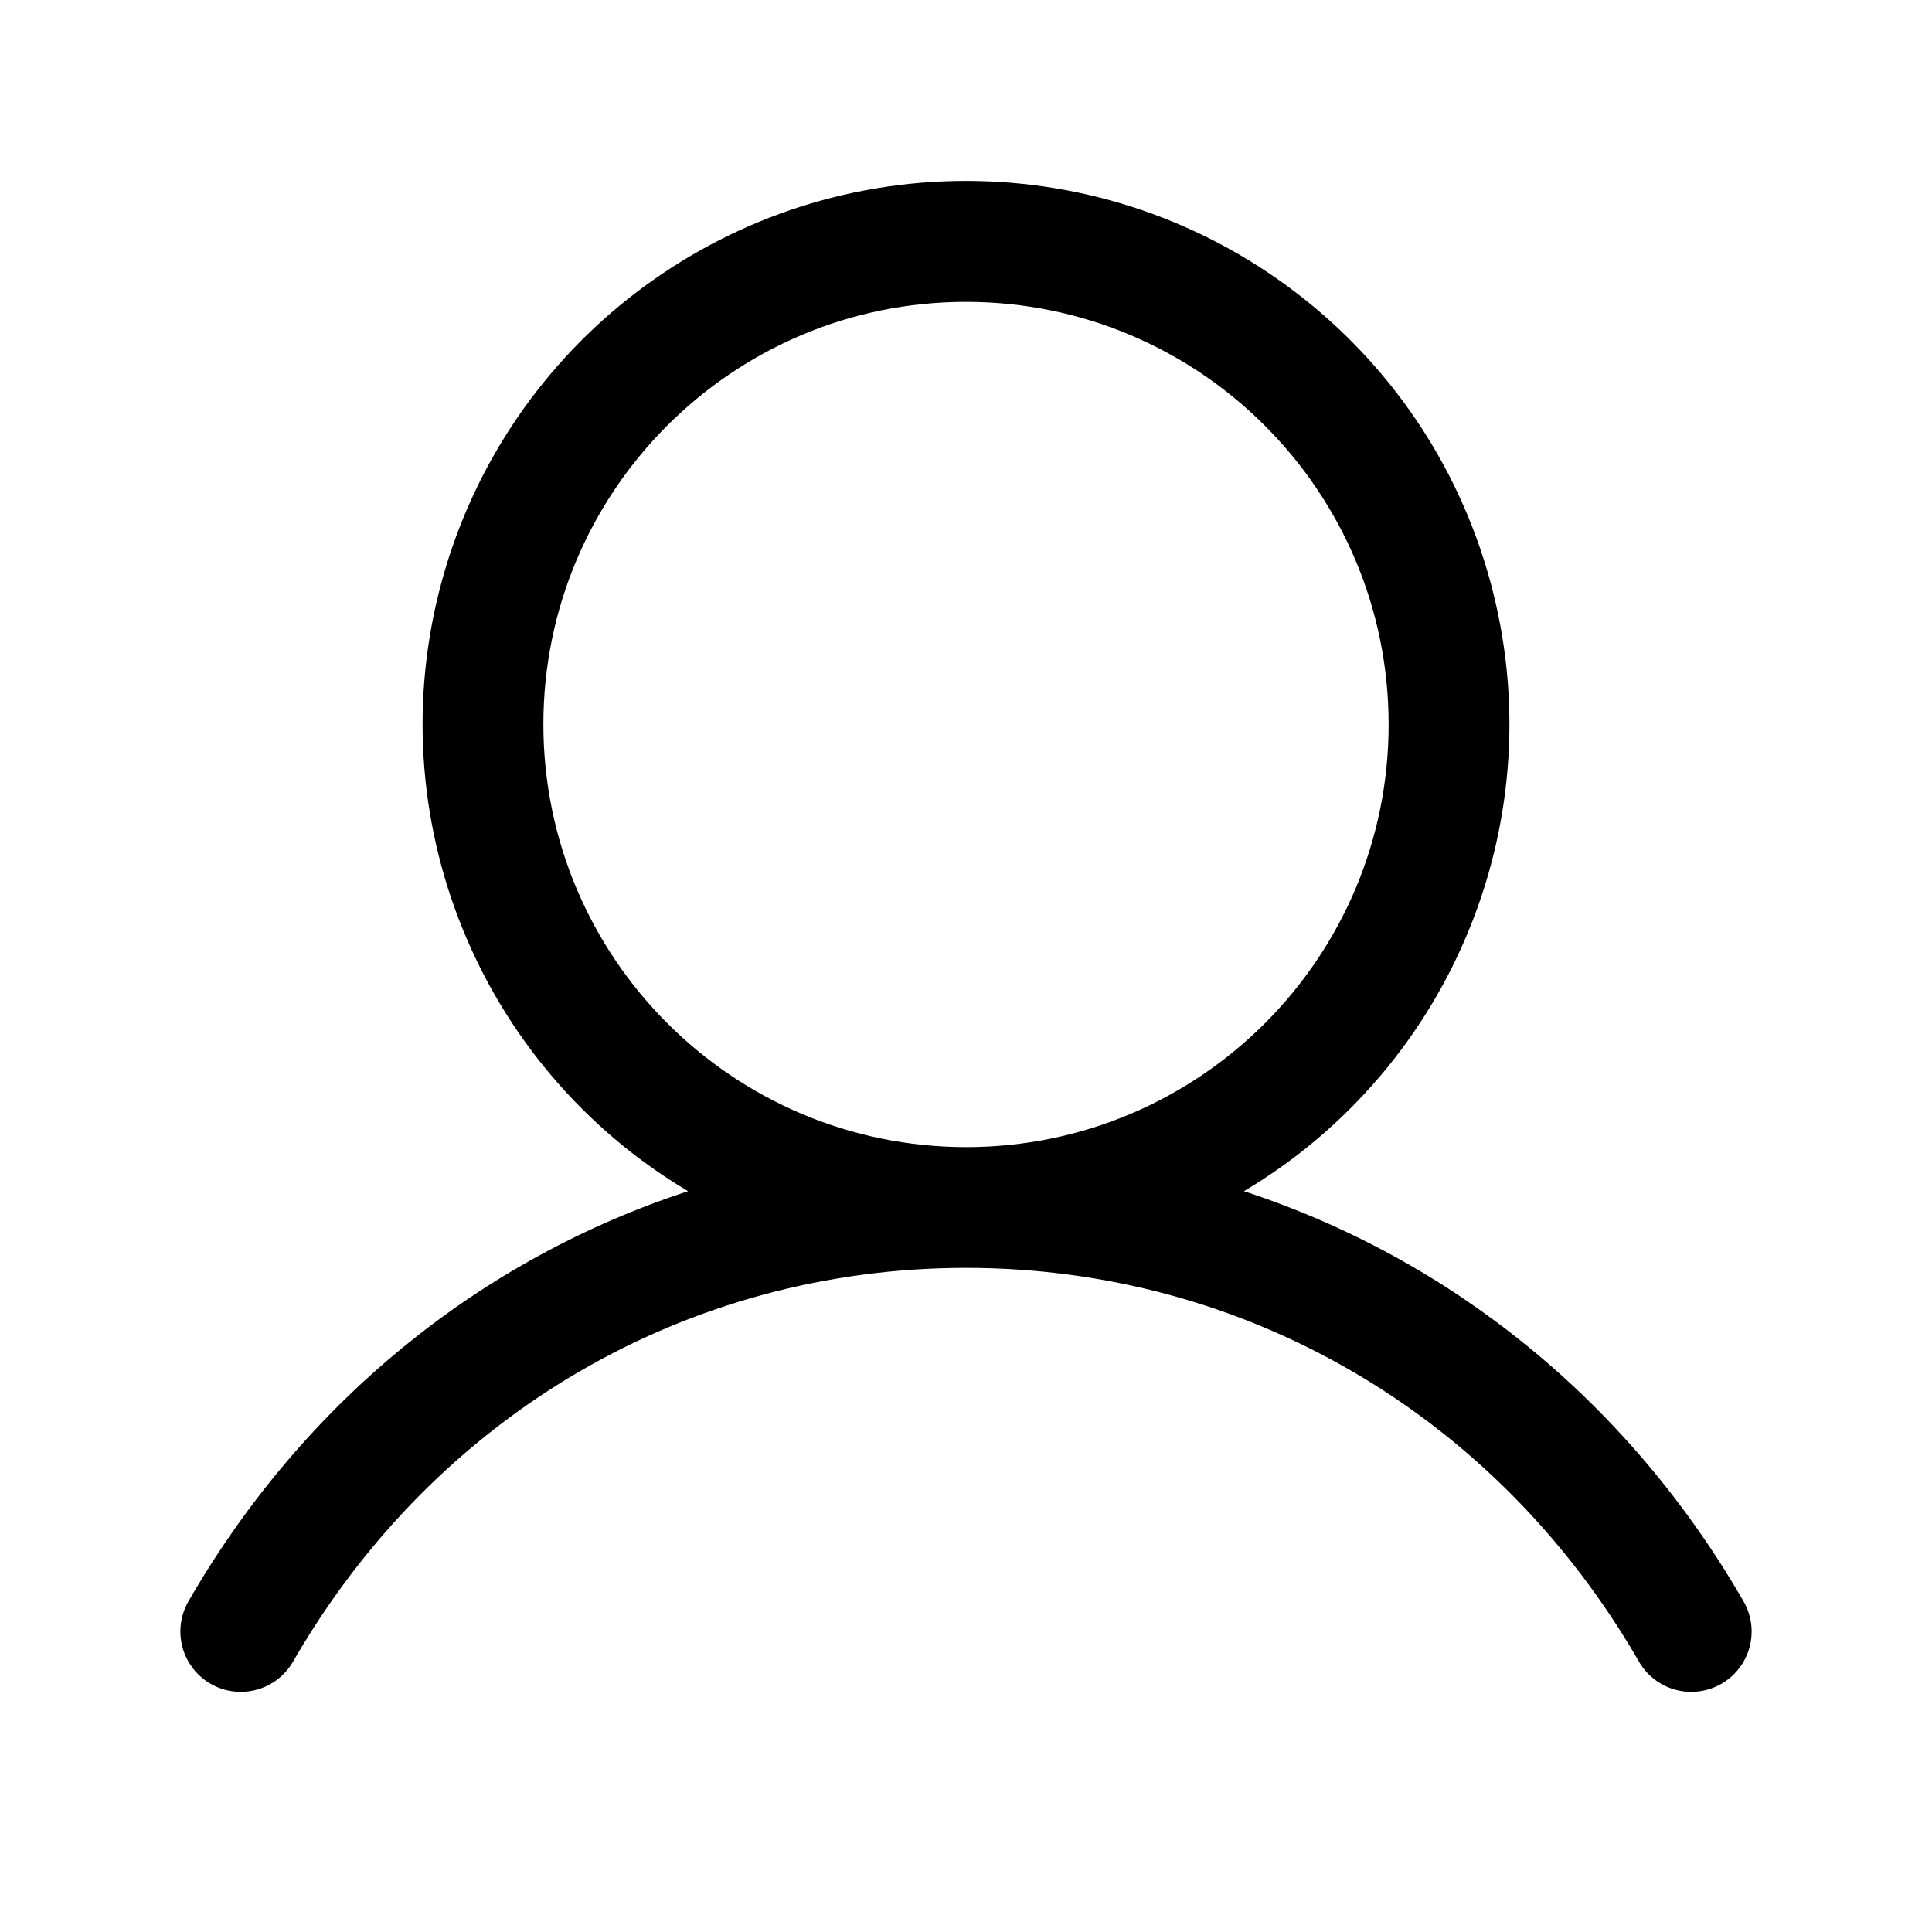
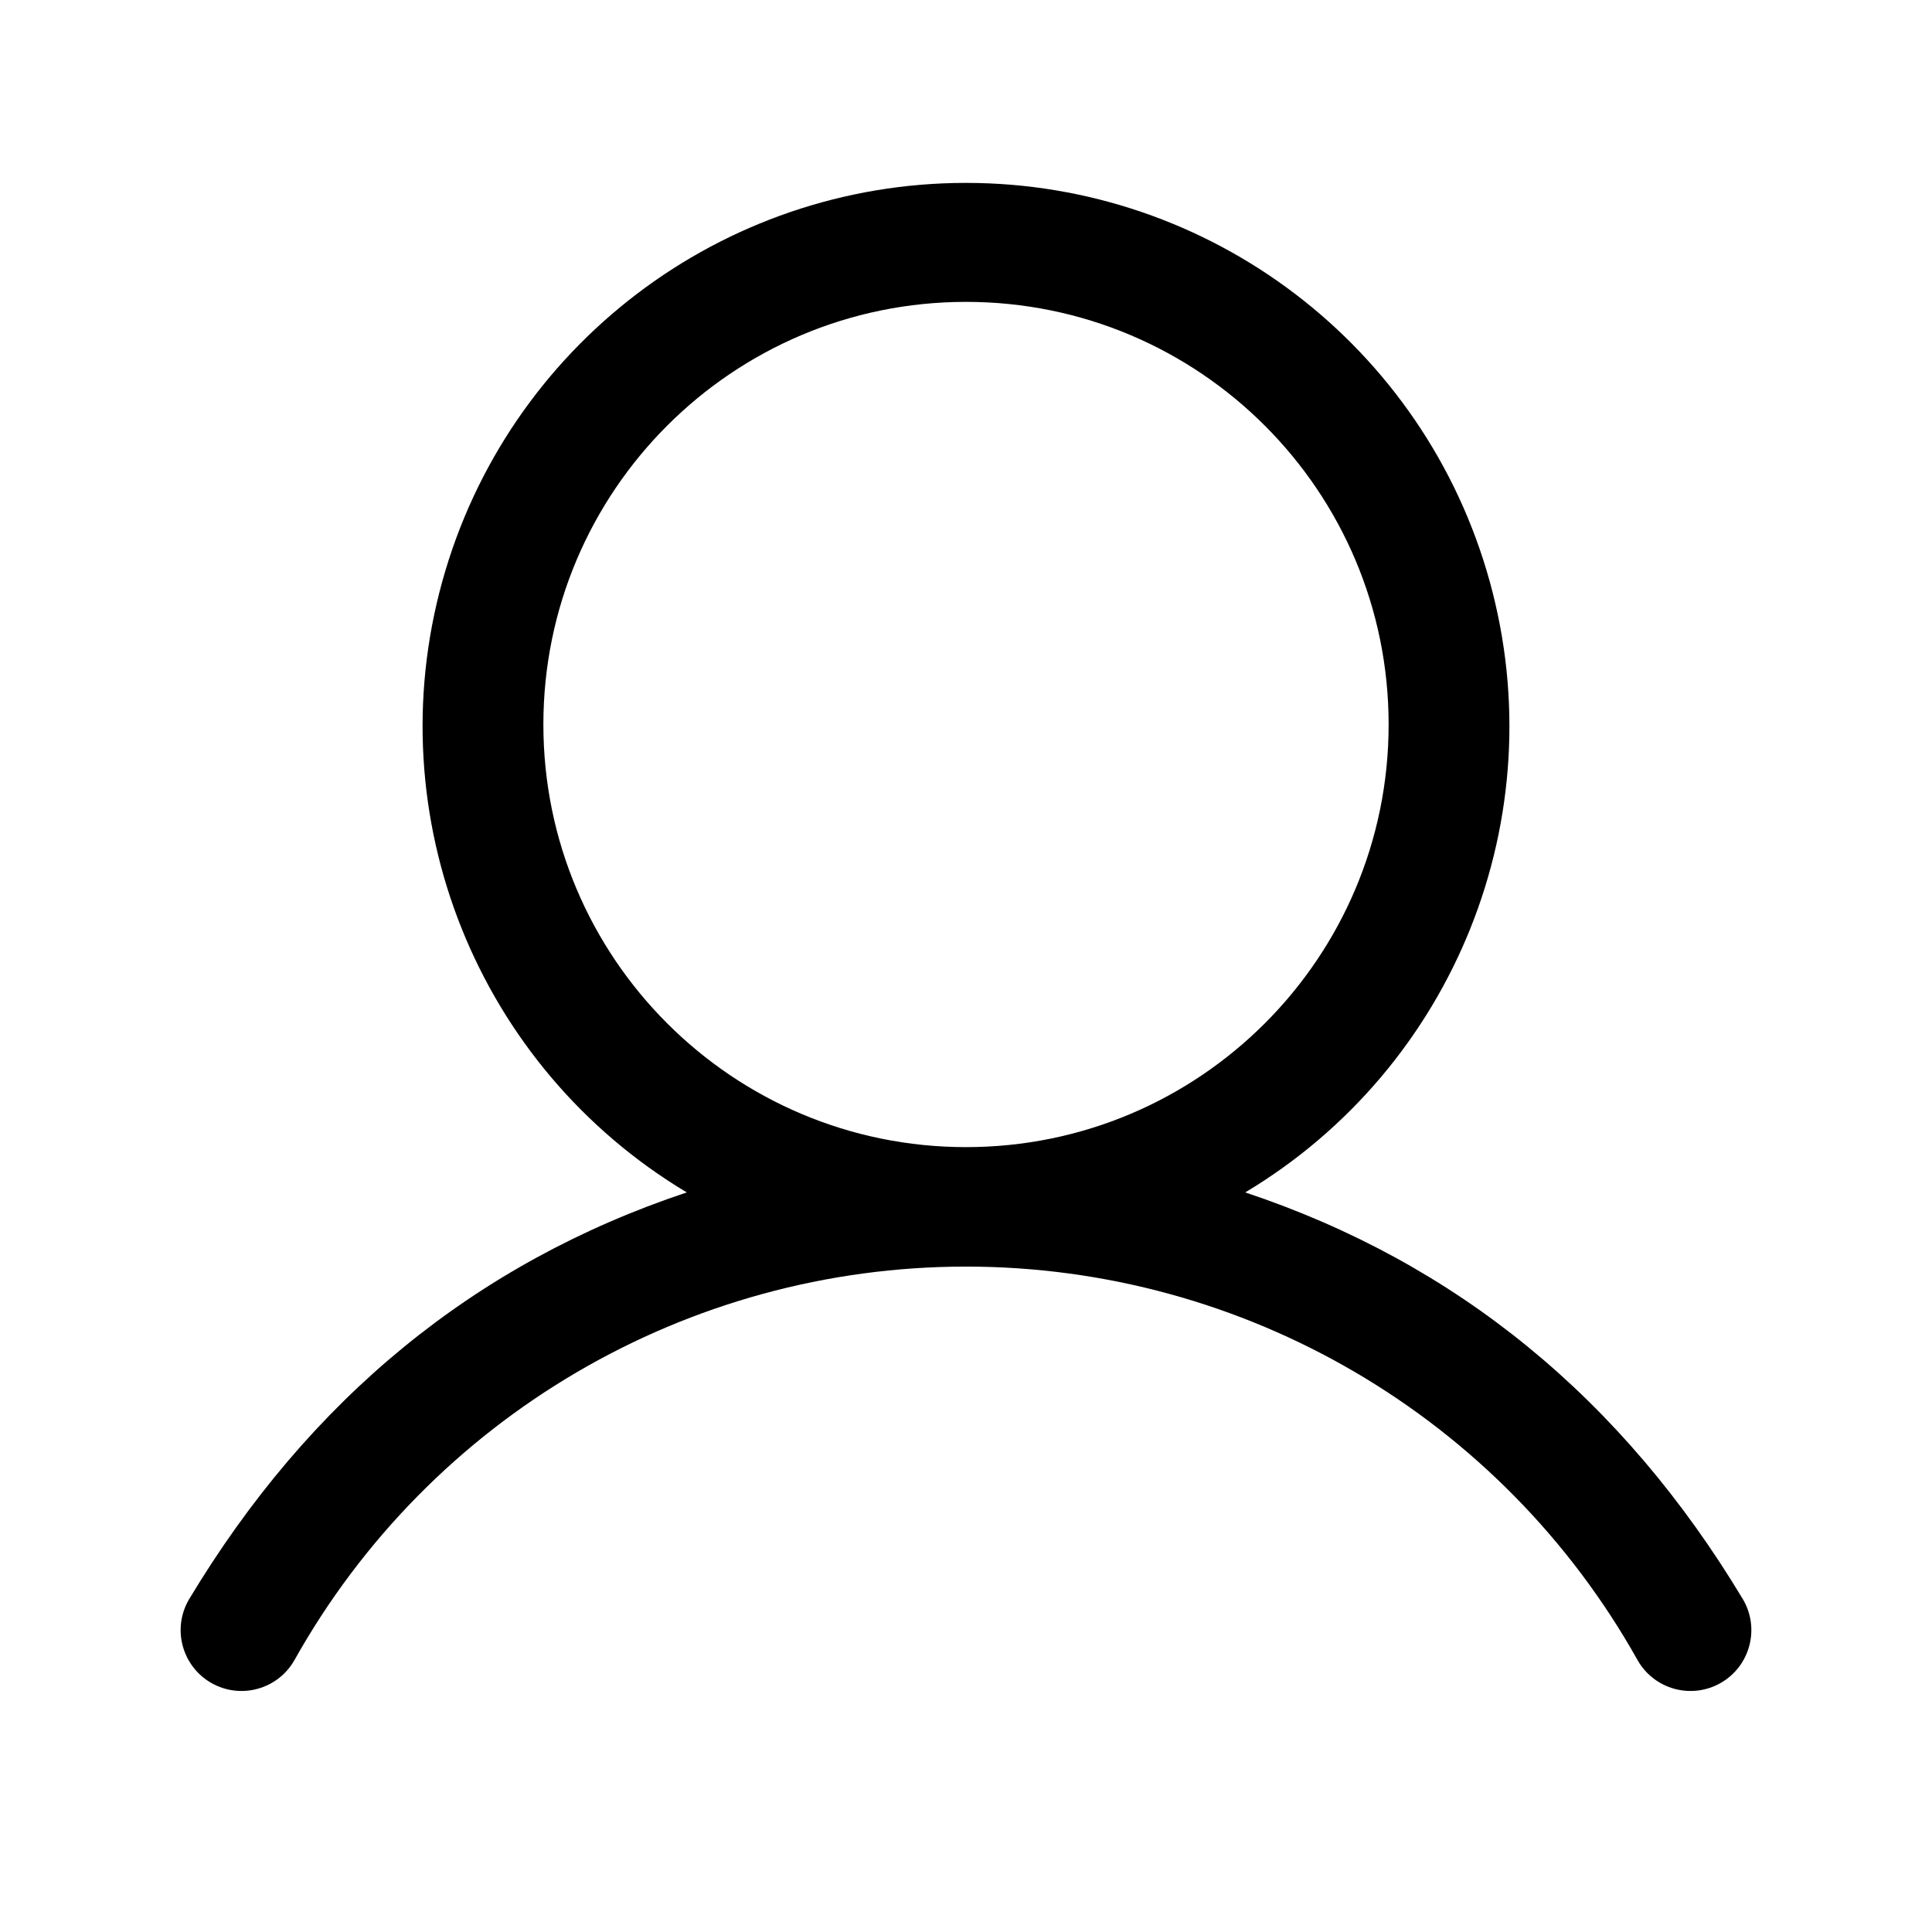
- <svg xmlns="http://www.w3.org/2000/svg" viewBox="0 0 256 256" fill="currentColor">
-   <path d="M230.92,212c-15.23-26.33-38.7-45.21-66.09-54.16a72,72,0,1,0-73.66,0C63.78,166.78,40.31,185.66,25.08,212a8,8,0,1,0,13.85,8c18.84-32.56,52.14-52,89.07-52s70.23,19.44,89.07,52a8,8,0,1,0,13.85-8ZM72,96a56,56,0,1,1,56,56A56.06,56.06,0,0,1,72,96Z" />
+ <svg xmlns="http://www.w3.org/2000/svg" fill="currentColor" viewBox="0 0 256 256">
+   <path d="M231 212q-24-40-66-54a72 72 0 1 0-74 0q-42 14-66 54a8 8 0 1 0 14 8 102 102 0 0 1 178 0 8 8 0 1 0 14-8M72 96a56 56 0 1 1 56 56 56 56 0 0 1-56-56" />
</svg>
